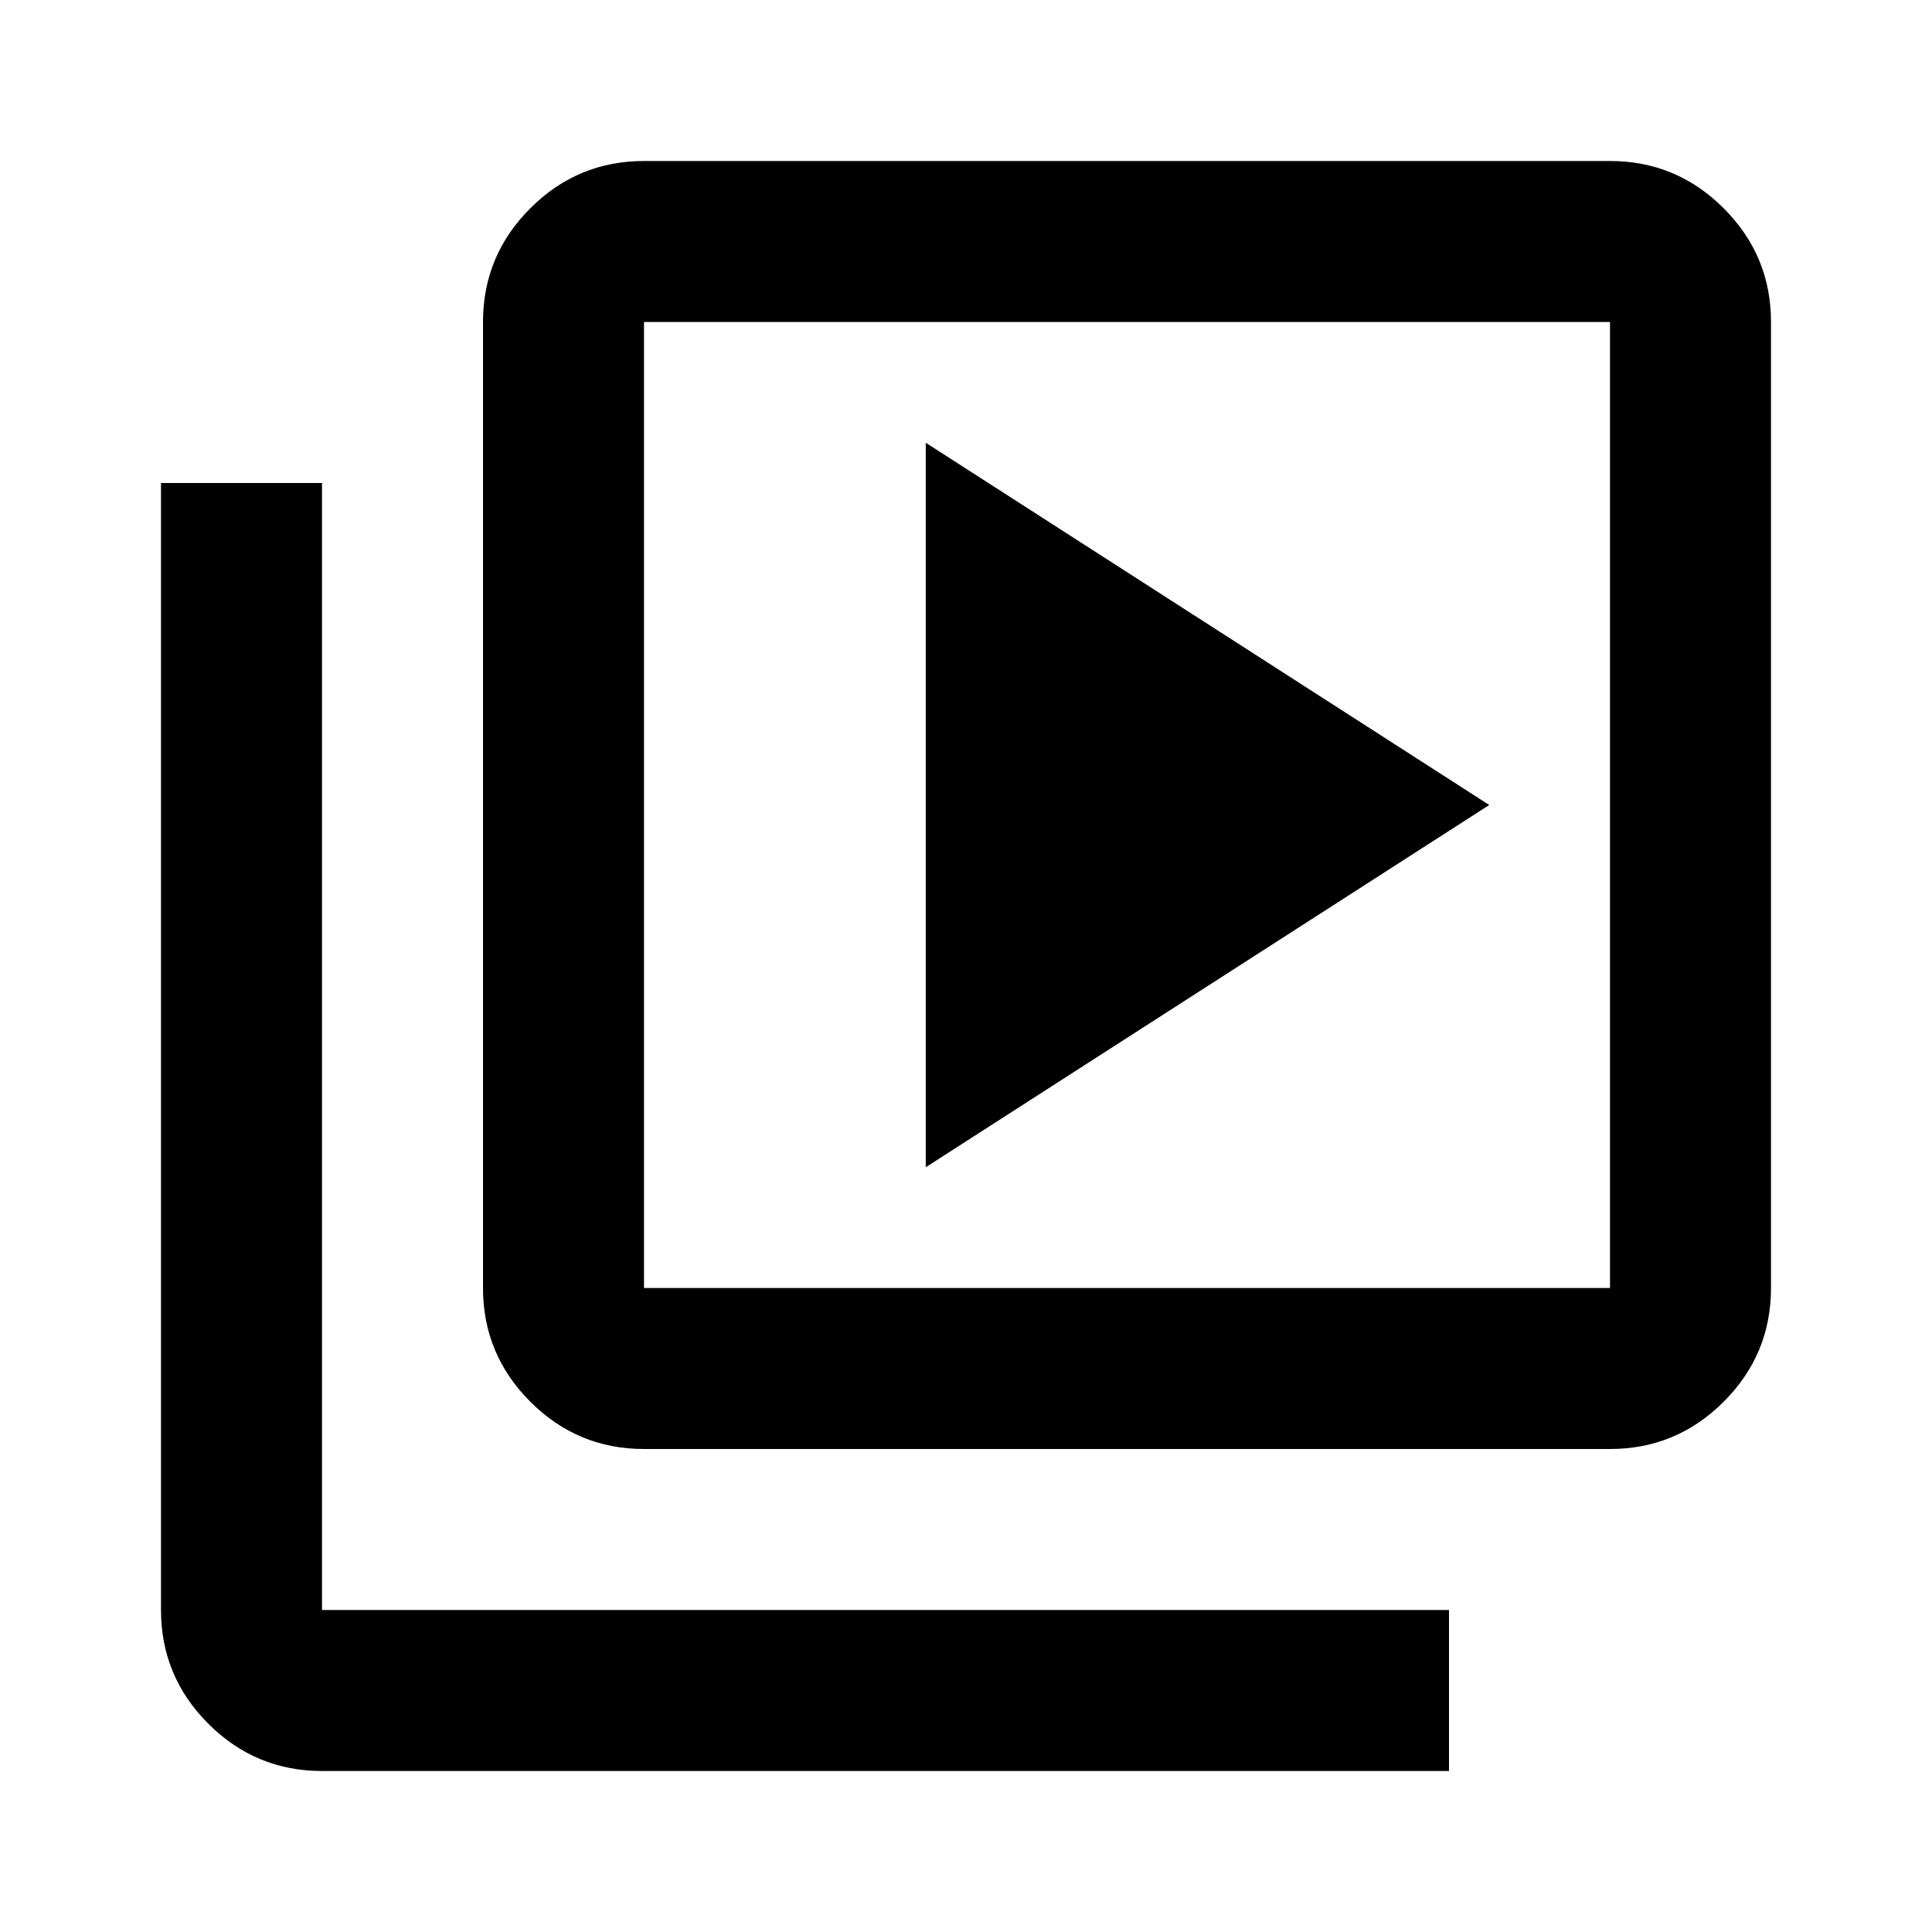
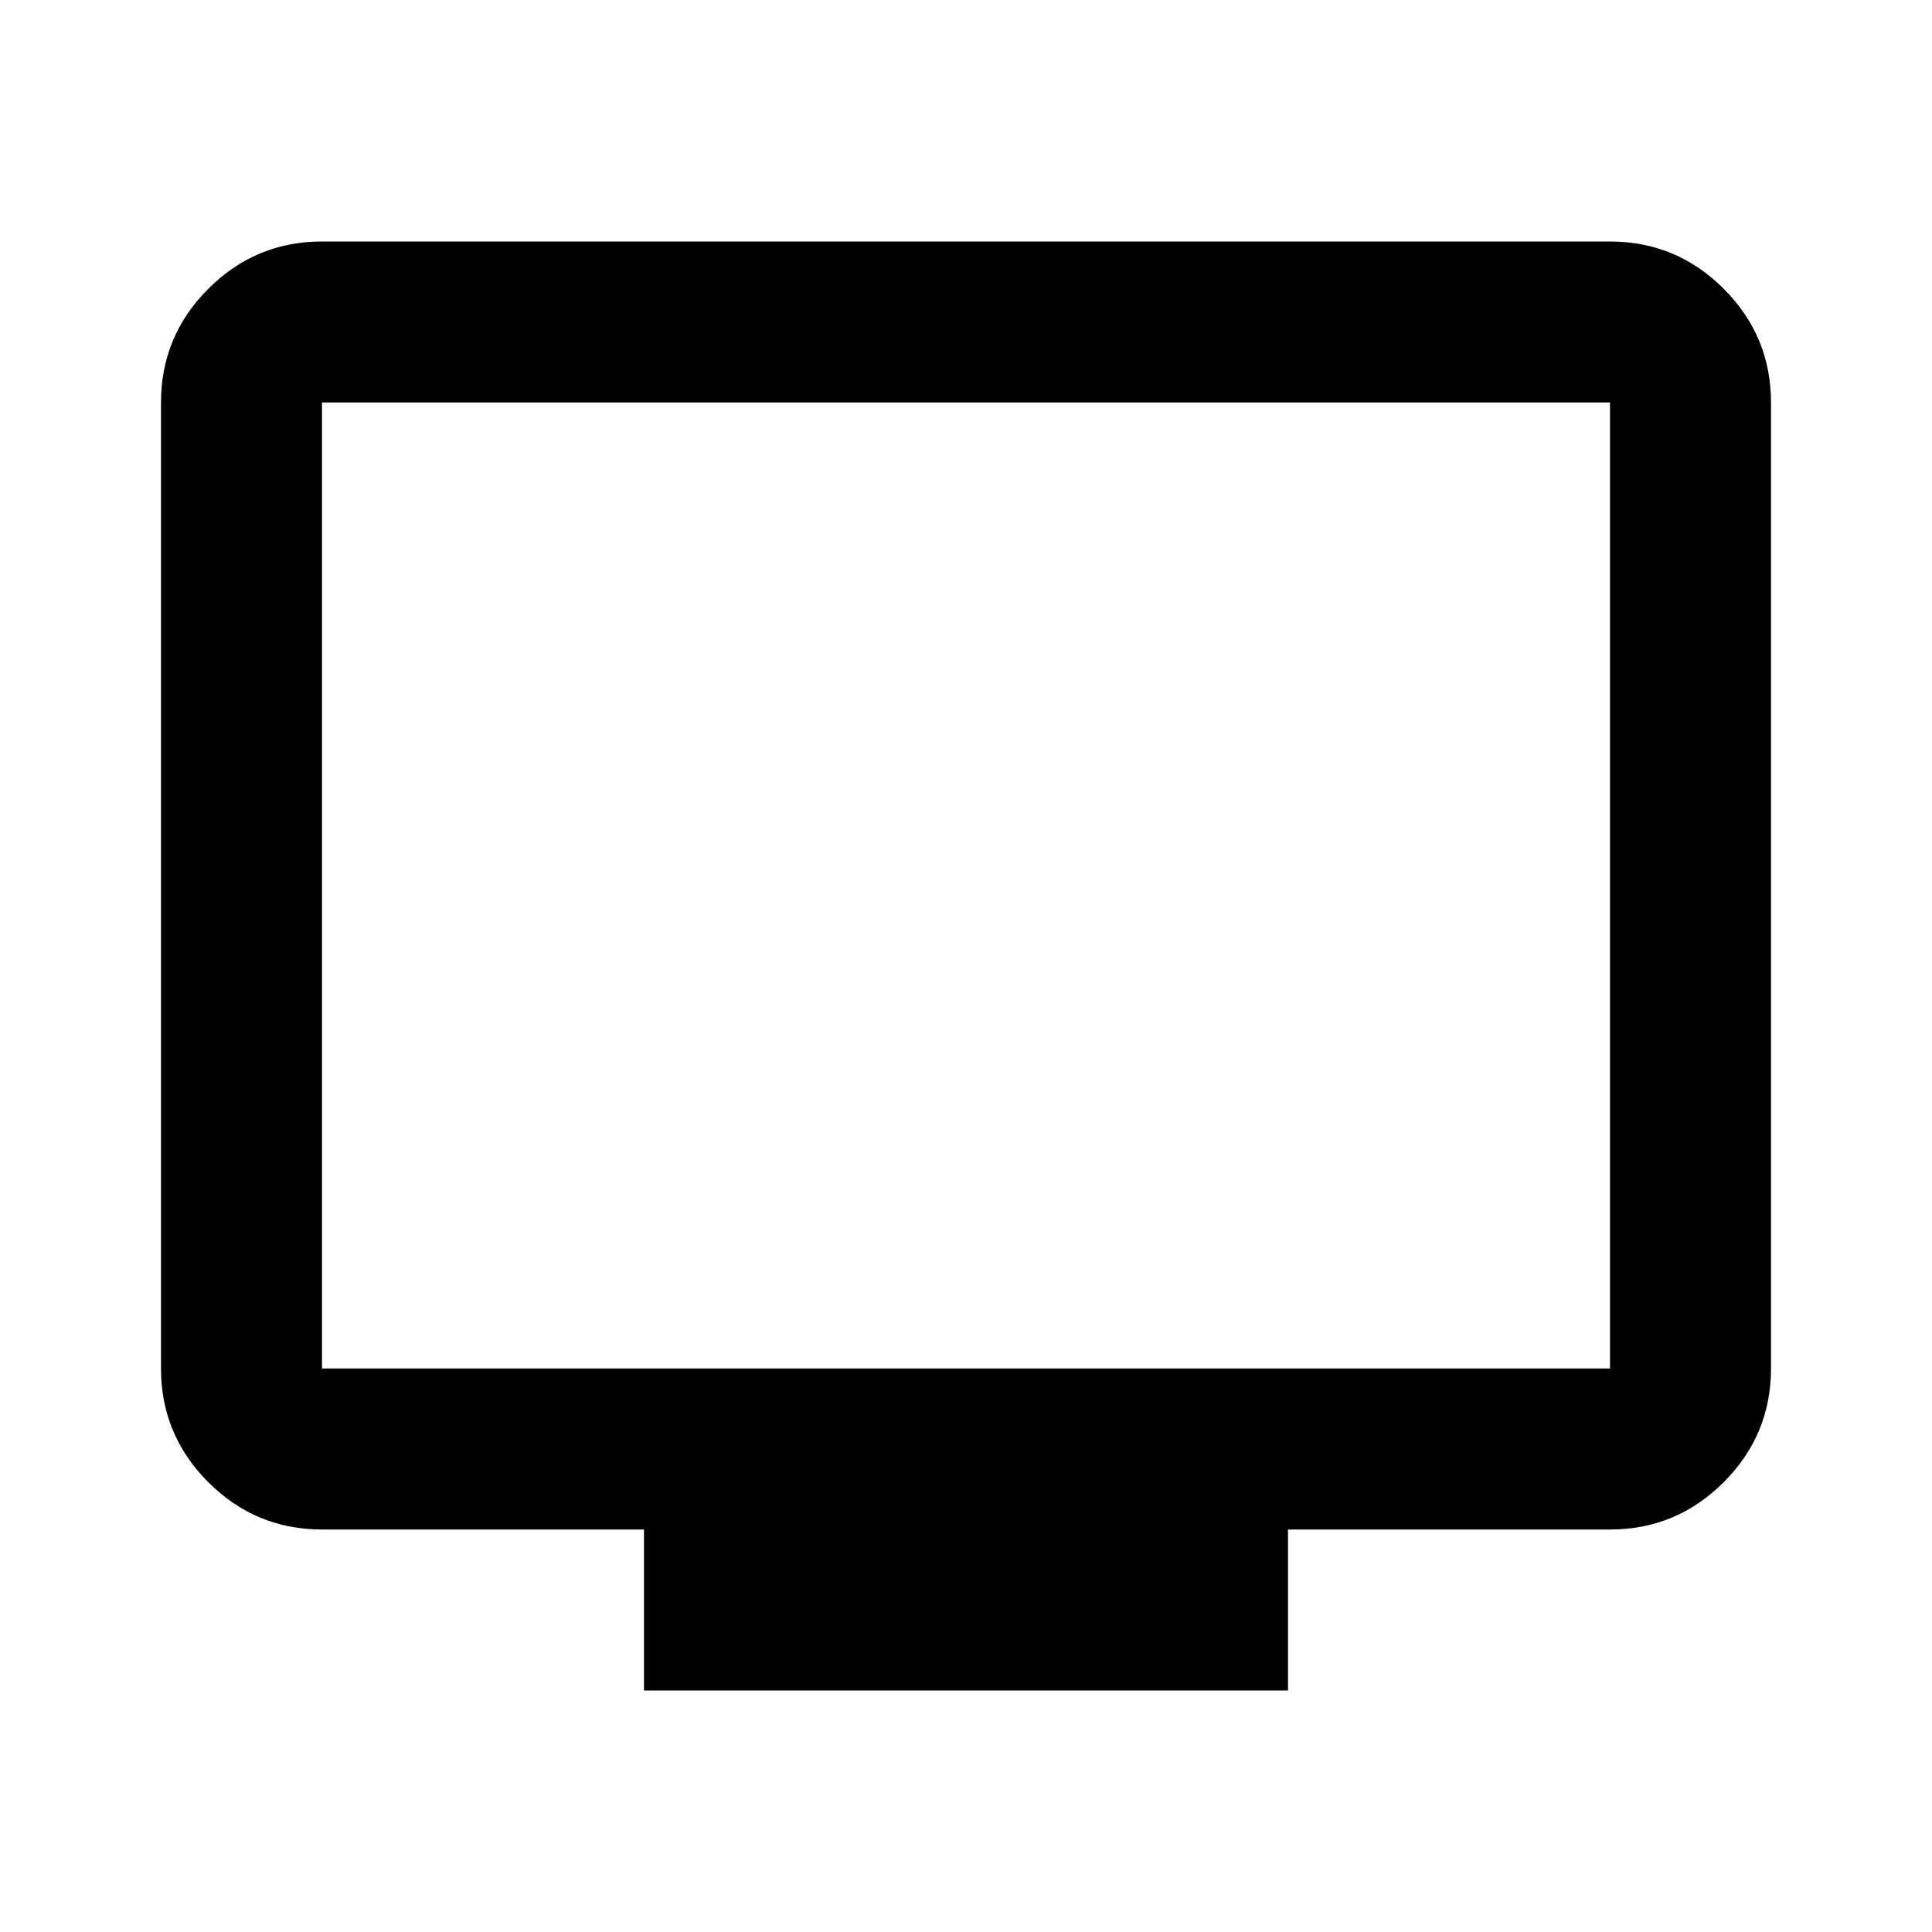
<svg xmlns="http://www.w3.org/2000/svg" height="24px" viewBox="0 -960 960 960" width="24px" fill="#000000">
-   <path d="m460-380 280-180-280-180v360ZM320-240q-33 0-56.5-23.5T240-320v-480q0-33 23.5-56.5T320-880h480q33 0 56.5 23.5T880-800v480q0 33-23.5 56.5T800-240H320Zm0-80h480v-480H320v480ZM160-80q-33 0-56.5-23.5T80-160v-560h80v560h560v80H160Zm160-720v480-480Z" />
+   <path d="M320-120v-80H160q-33 0-56.5-23.5T80-280v-480q0-33 23.5-56.5T160-840h640q33 0 56.5 23.5T880-760v480q0 33-23.5 56.5T800-200H640v80H320ZM160-280h640v-480H160v480Zm0 0v-480 480Z" />
</svg>
